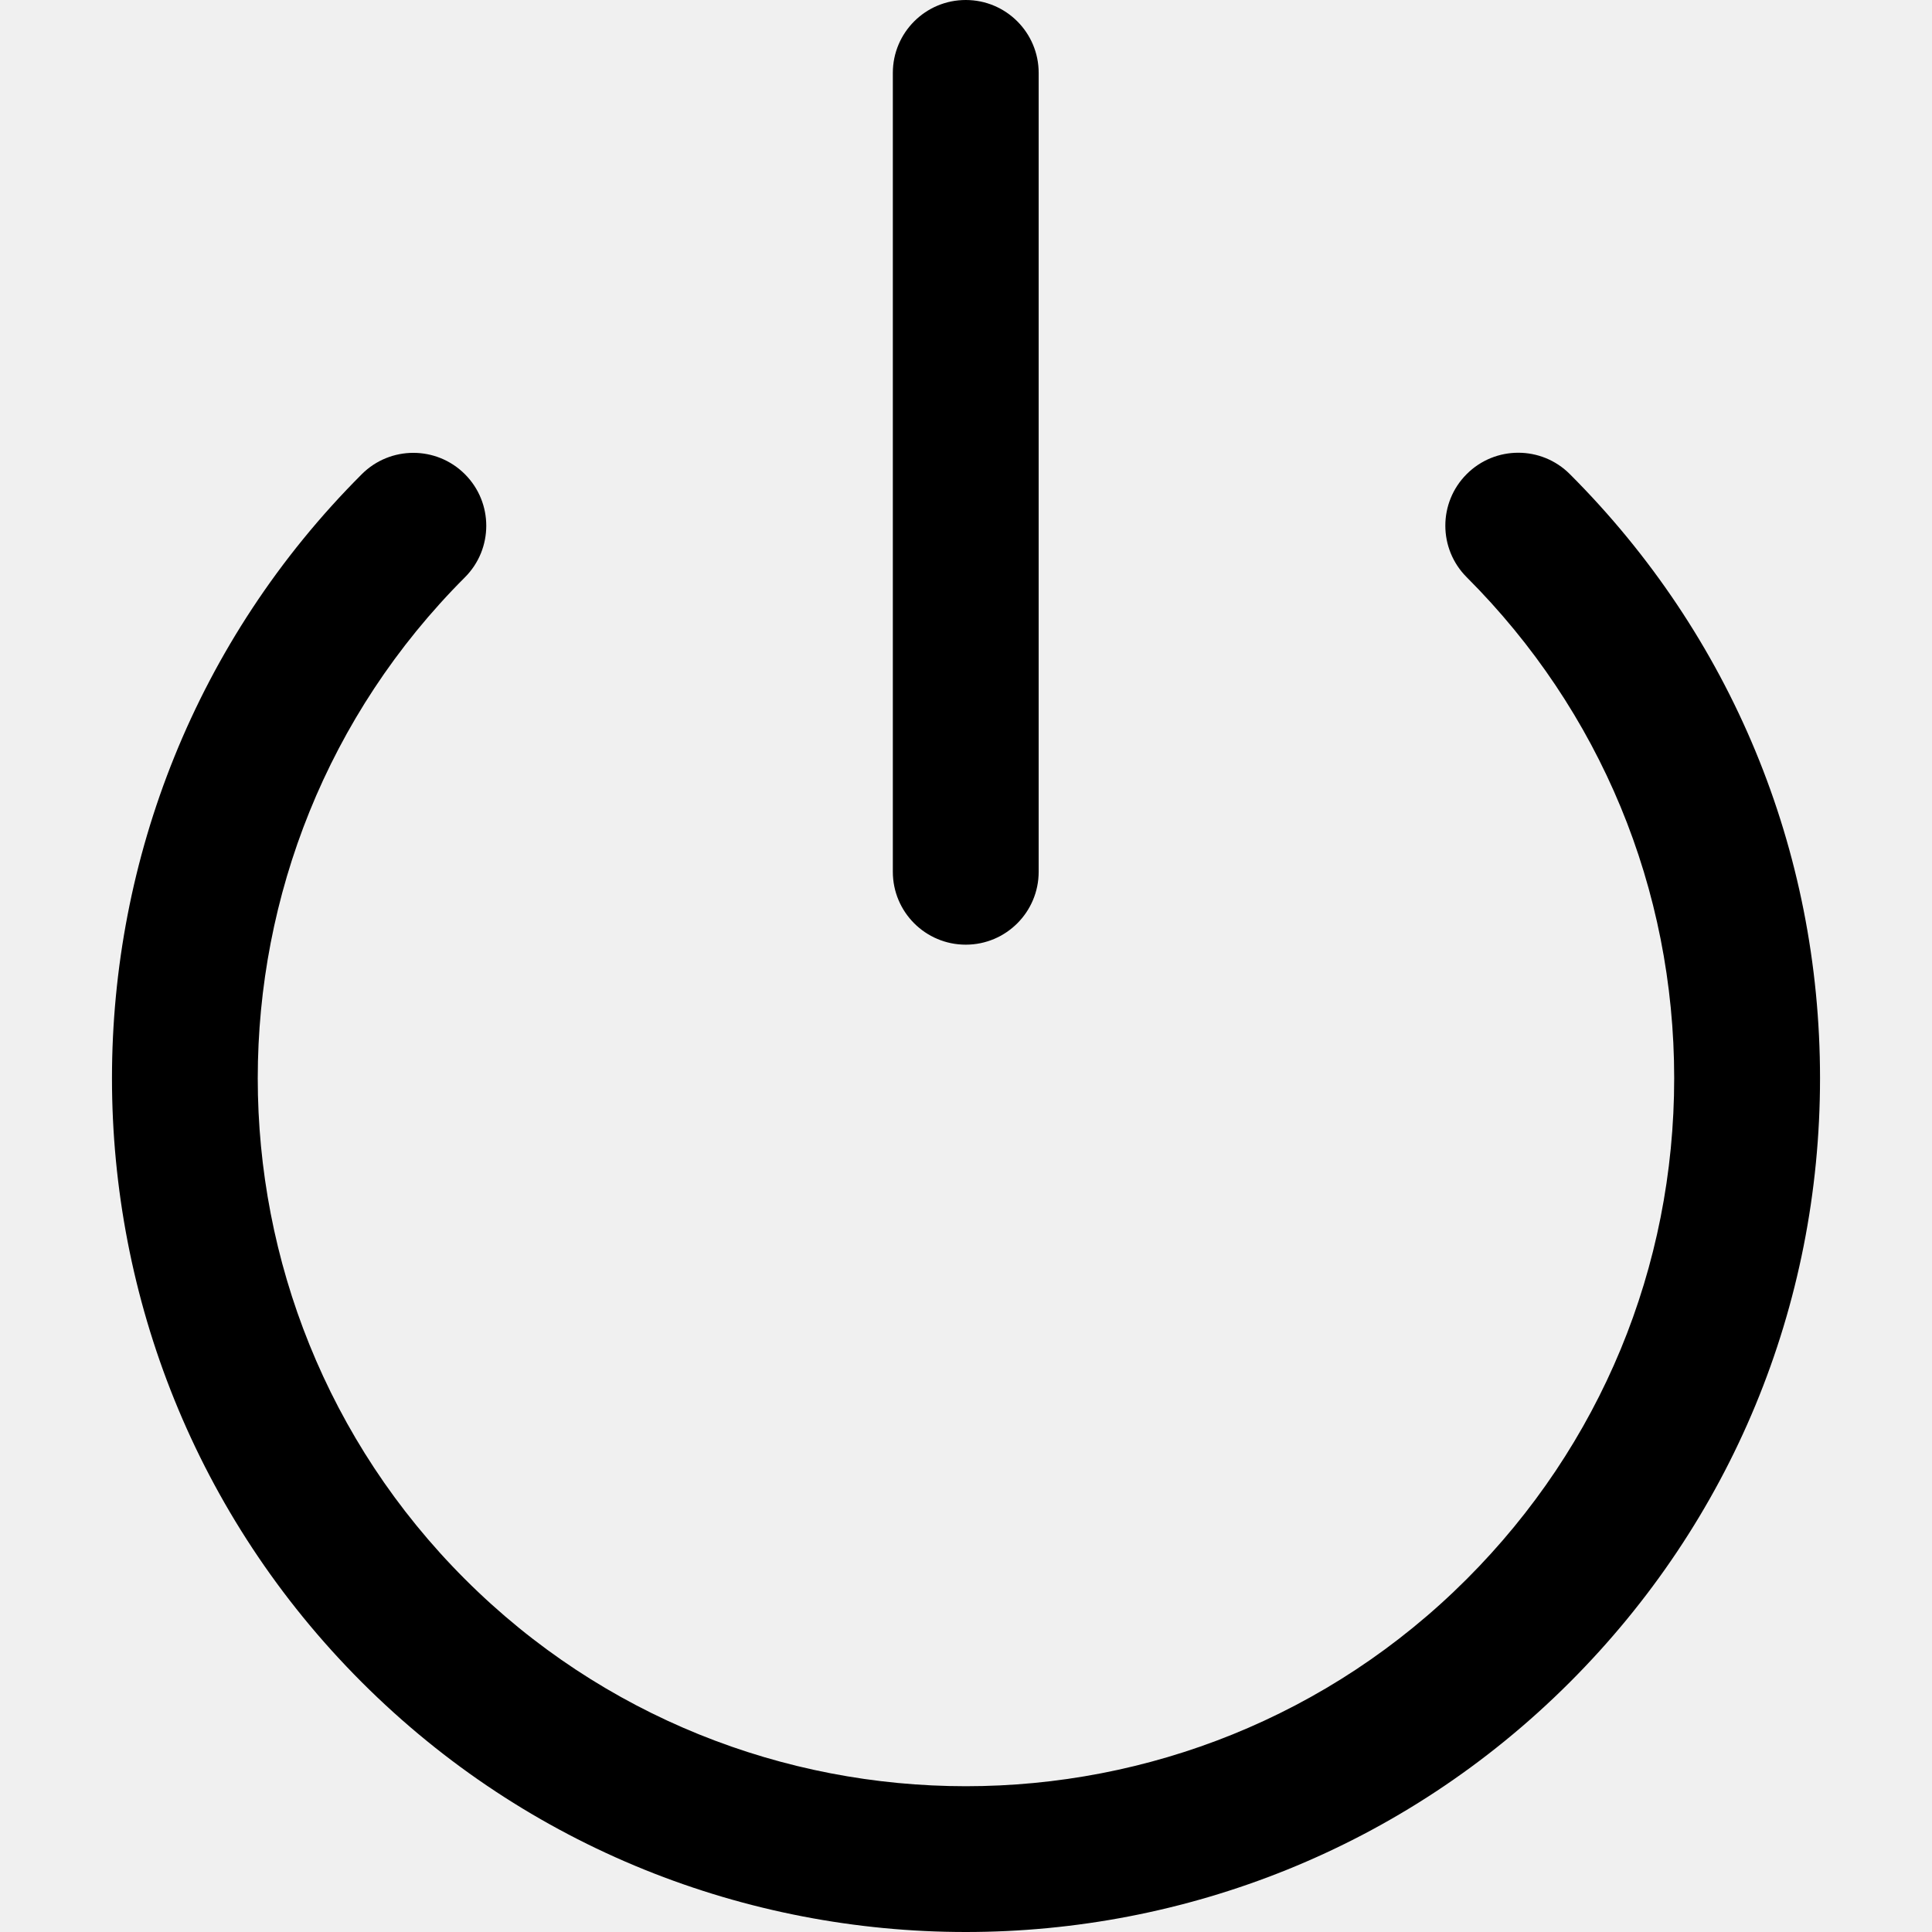
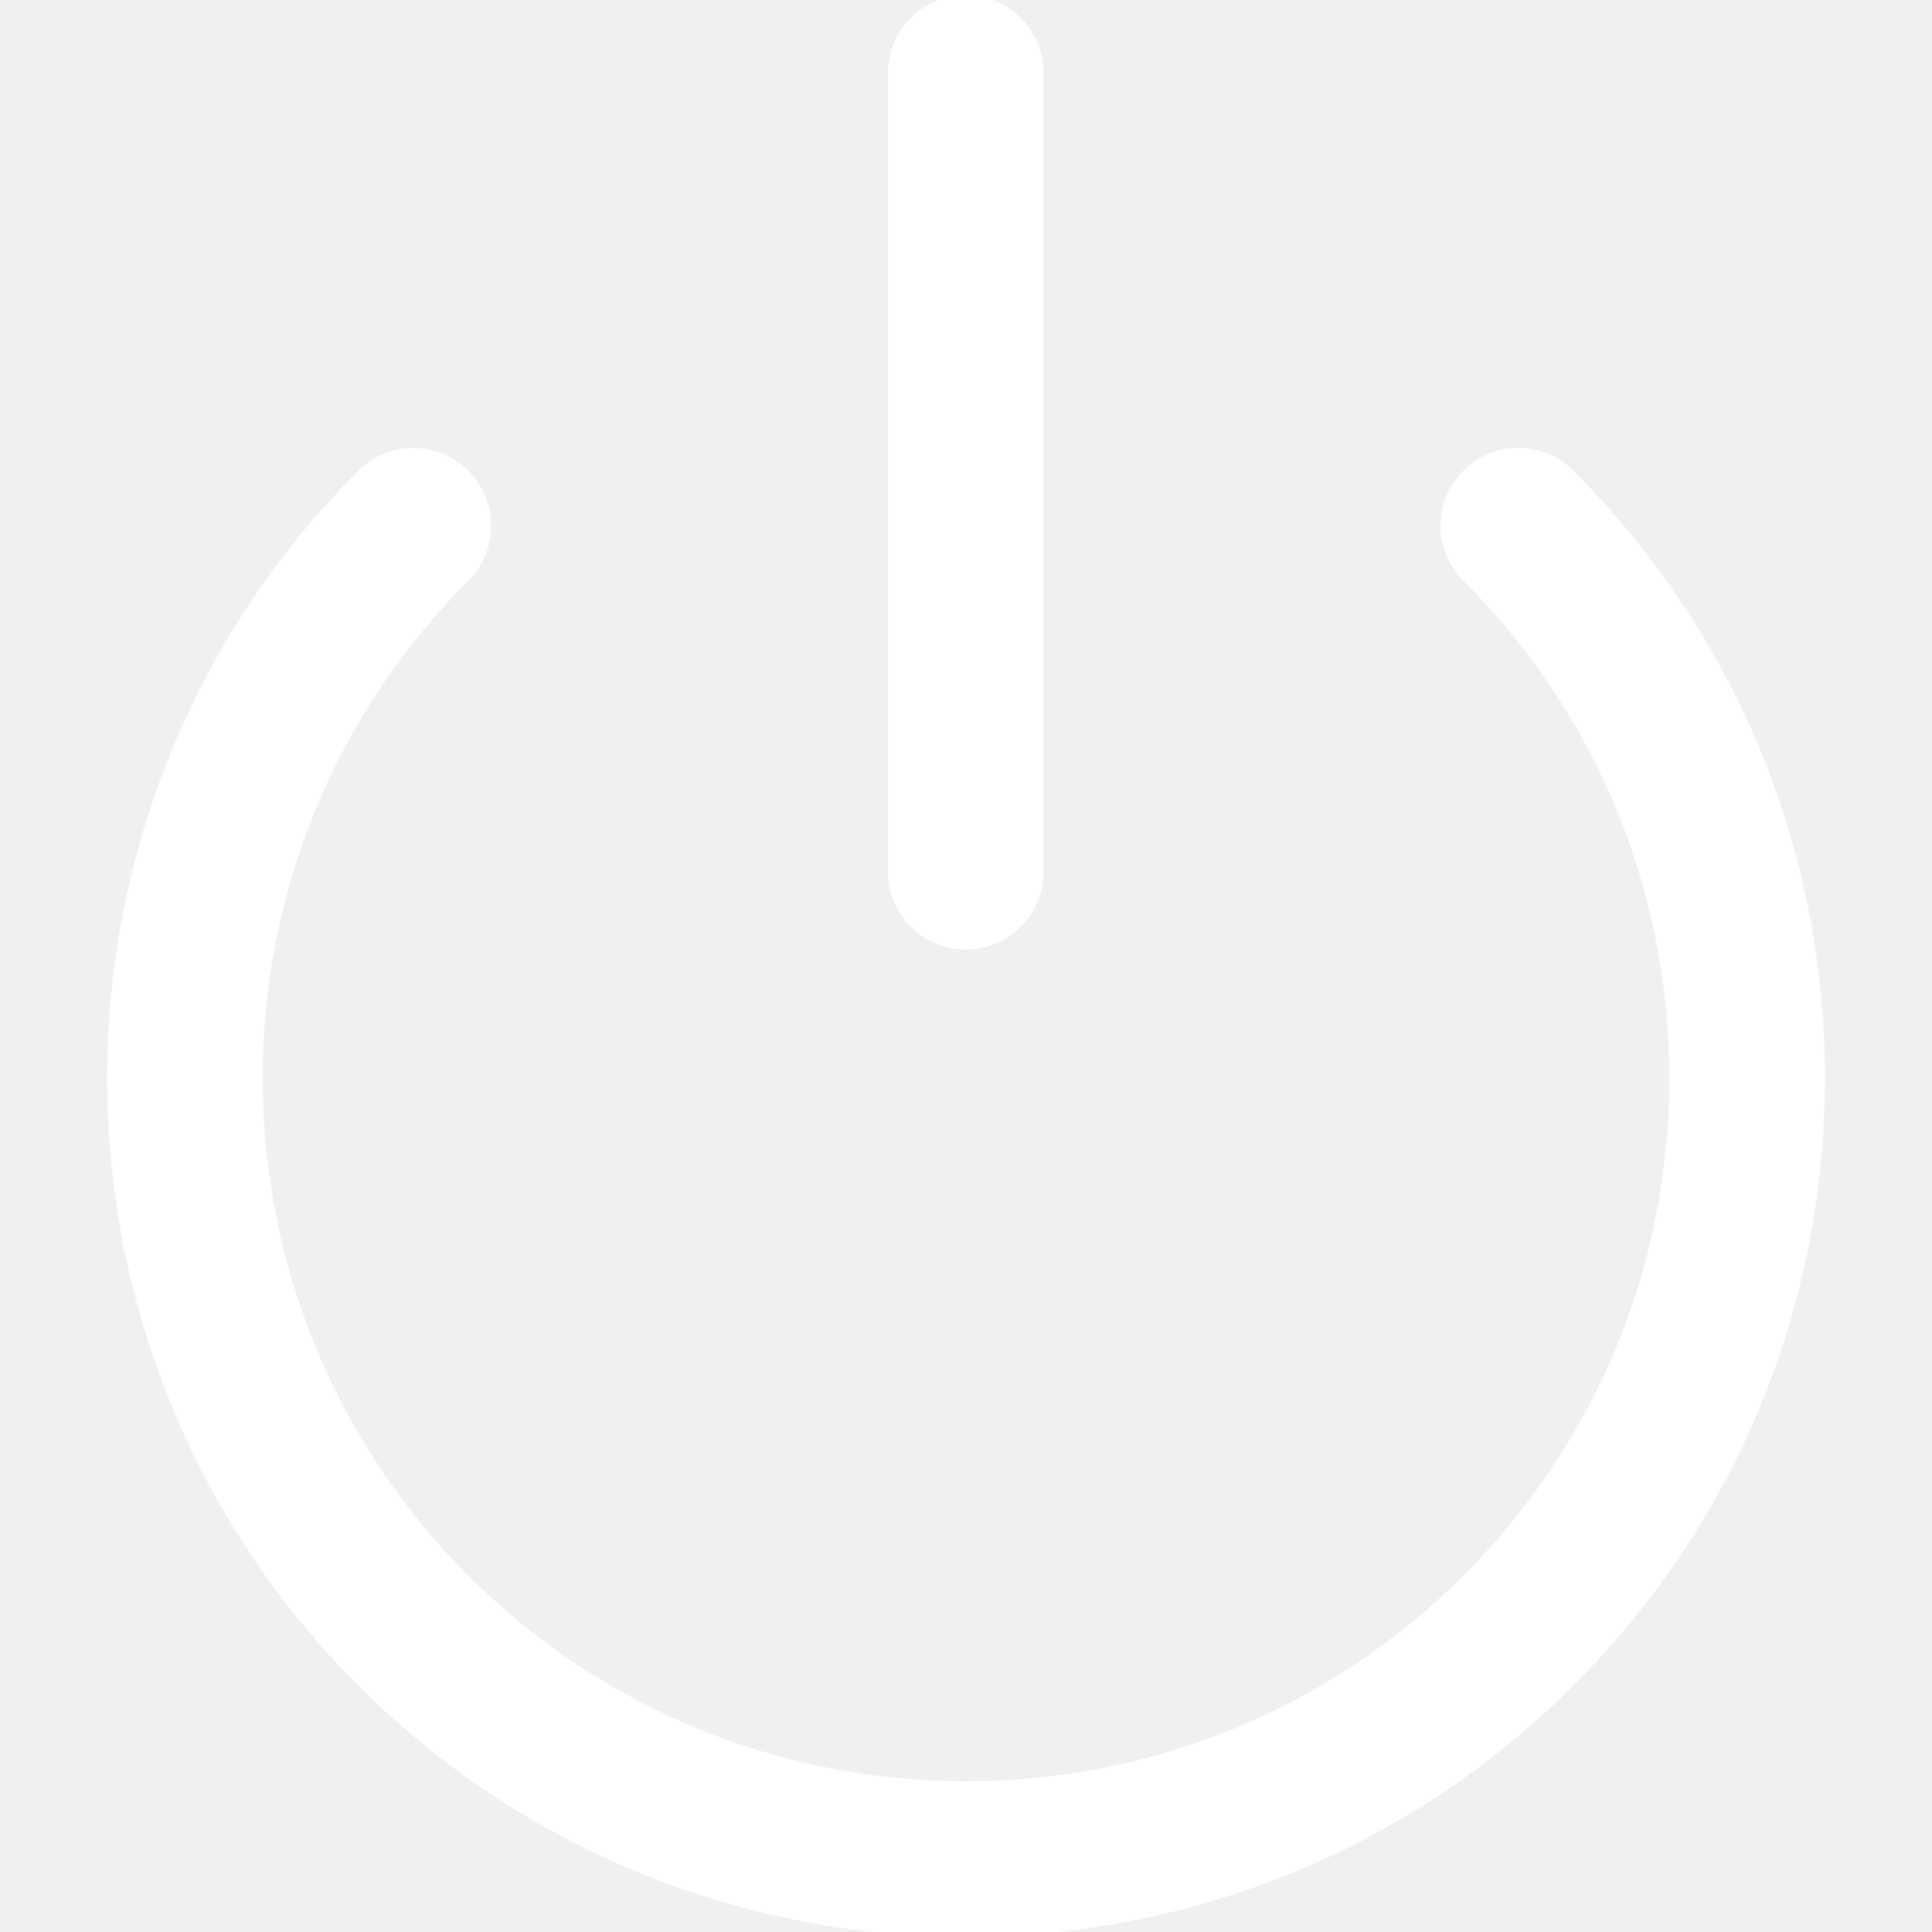
- <svg xmlns="http://www.w3.org/2000/svg" fill="#000000" height="800px" width="800px" version="1.1" id="Capa_1" viewBox="0 0 198.715 198.715" xml:space="preserve">
-   <g>
-     <path d="M161.463,48.763c-2.929-2.929-7.677-2.929-10.607,0c-2.929,2.929-2.929,7.677,0,10.606   c13.763,13.763,21.342,32.062,21.342,51.526c0,19.463-7.579,37.761-21.342,51.523c-14.203,14.204-32.857,21.305-51.516,21.303   c-18.659-0.001-37.322-7.104-51.527-21.309c-28.405-28.405-28.402-74.625,0.005-103.032c2.929-2.929,2.929-7.678,0-10.606   c-2.929-2.929-7.677-2.929-10.607,0C2.956,83.029,2.953,138.766,37.206,173.019c17.132,17.132,39.632,25.697,62.135,25.696   c22.497-0.001,44.997-8.564,62.123-25.69c16.595-16.594,25.734-38.659,25.734-62.129C187.199,87.425,178.059,65.359,161.463,48.763   z" />
-     <path d="M99.332,97.164c4.143,0,7.5-3.358,7.5-7.5V7.5c0-4.142-3.357-7.5-7.5-7.5s-7.5,3.358-7.5,7.5v82.164   C91.832,93.807,95.189,97.164,99.332,97.164z" />
+ <svg xmlns="http://www.w3.org/2000/svg" fill="#ffffff" height="800px" width="800px" version="1.1" id="Capa_1" viewBox="0 0 198.715 198.715" xml:space="preserve" stroke="#ffffff">
+   <g id="SVGRepo_bgCarrier" stroke-width="0" />
+   <g id="SVGRepo_tracerCarrier" stroke-linecap="round" stroke-linejoin="round" />
+   <g id="SVGRepo_iconCarrier">
+     <g>
+       <path d="M161.463,48.763c-2.929-2.929-7.677-2.929-10.607,0c-2.929,2.929-2.929,7.677,0,10.606 c13.763,13.763,21.342,32.062,21.342,51.526c0,19.463-7.579,37.761-21.342,51.523c-14.203,14.204-32.857,21.305-51.516,21.303 c-18.659-0.001-37.322-7.104-51.527-21.309c-28.405-28.405-28.402-74.625,0.005-103.032c2.929-2.929,2.929-7.678,0-10.606 c-2.929-2.929-7.677-2.929-10.607,0C2.956,83.029,2.953,138.766,37.206,173.019c17.132,17.132,39.632,25.697,62.135,25.696 c22.497-0.001,44.997-8.564,62.123-25.69c16.595-16.594,25.734-38.659,25.734-62.129C187.199,87.425,178.059,65.359,161.463,48.763 z" />
+       <path d="M99.332,97.164c4.143,0,7.5-3.358,7.5-7.5V7.5c0-4.142-3.357-7.5-7.5-7.5s-7.5,3.358-7.5,7.5v82.164 C91.832,93.807,95.189,97.164,99.332,97.164z" />
+     </g>
  </g>
</svg>
